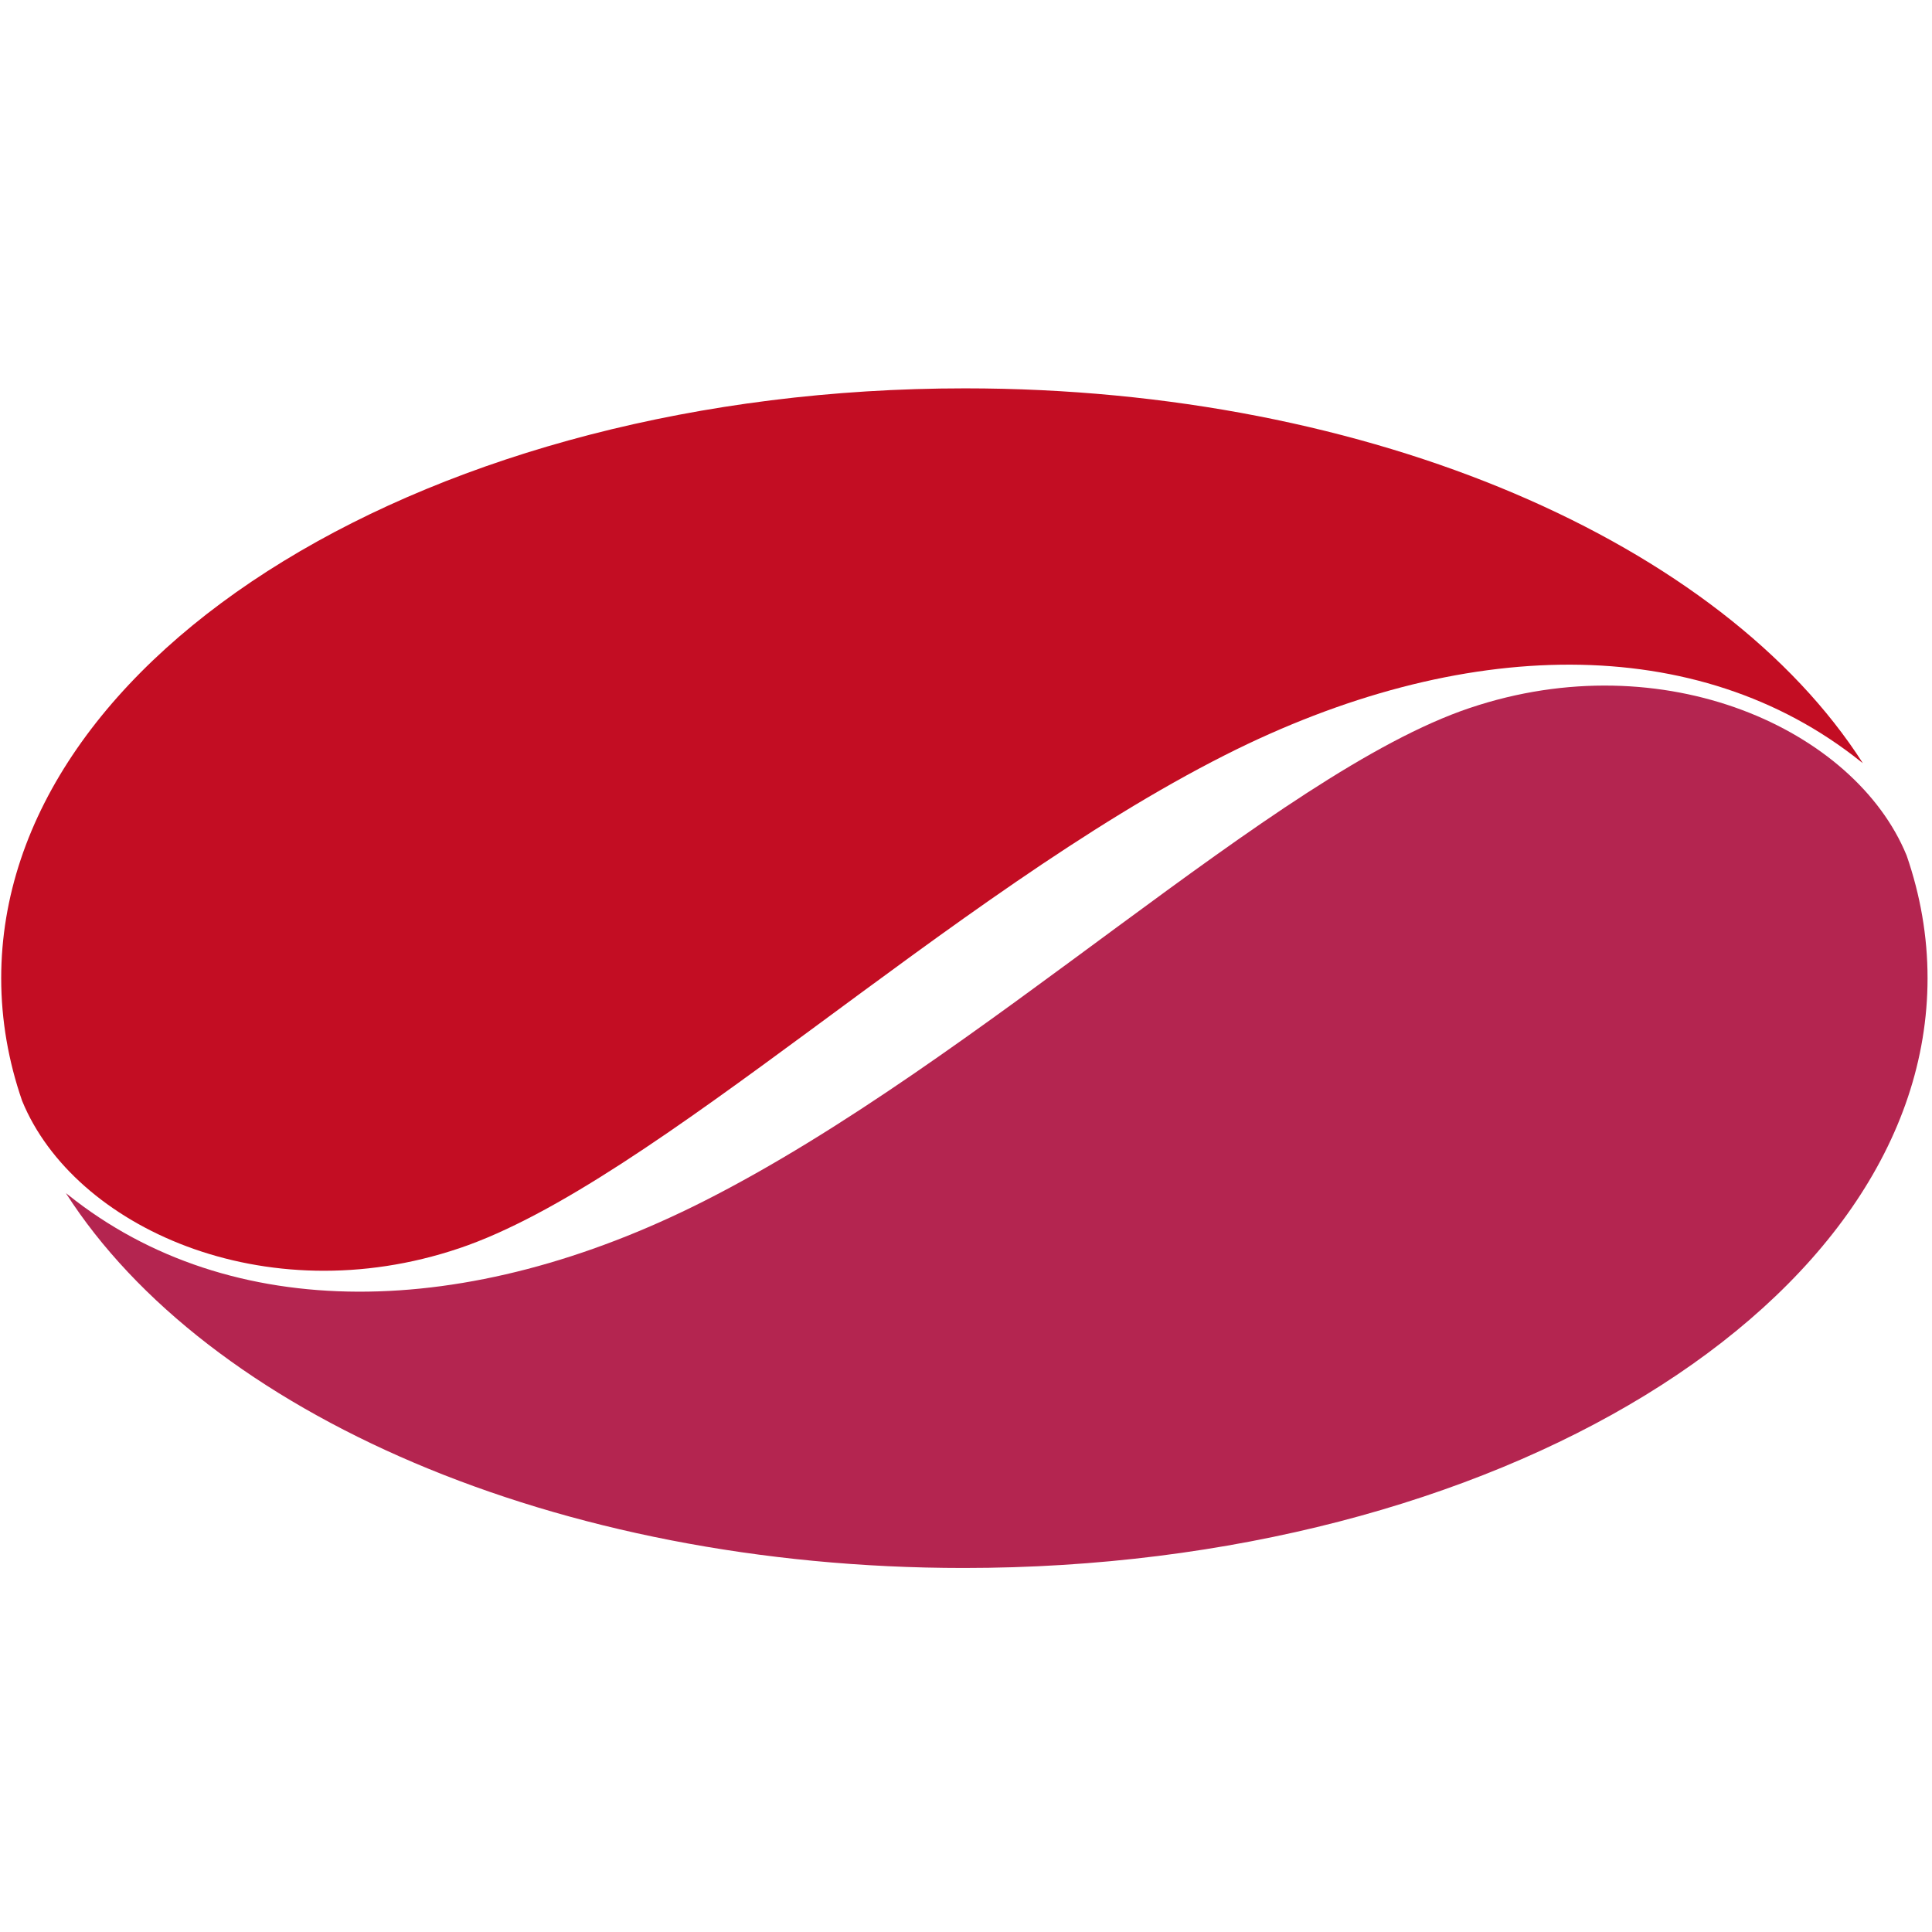
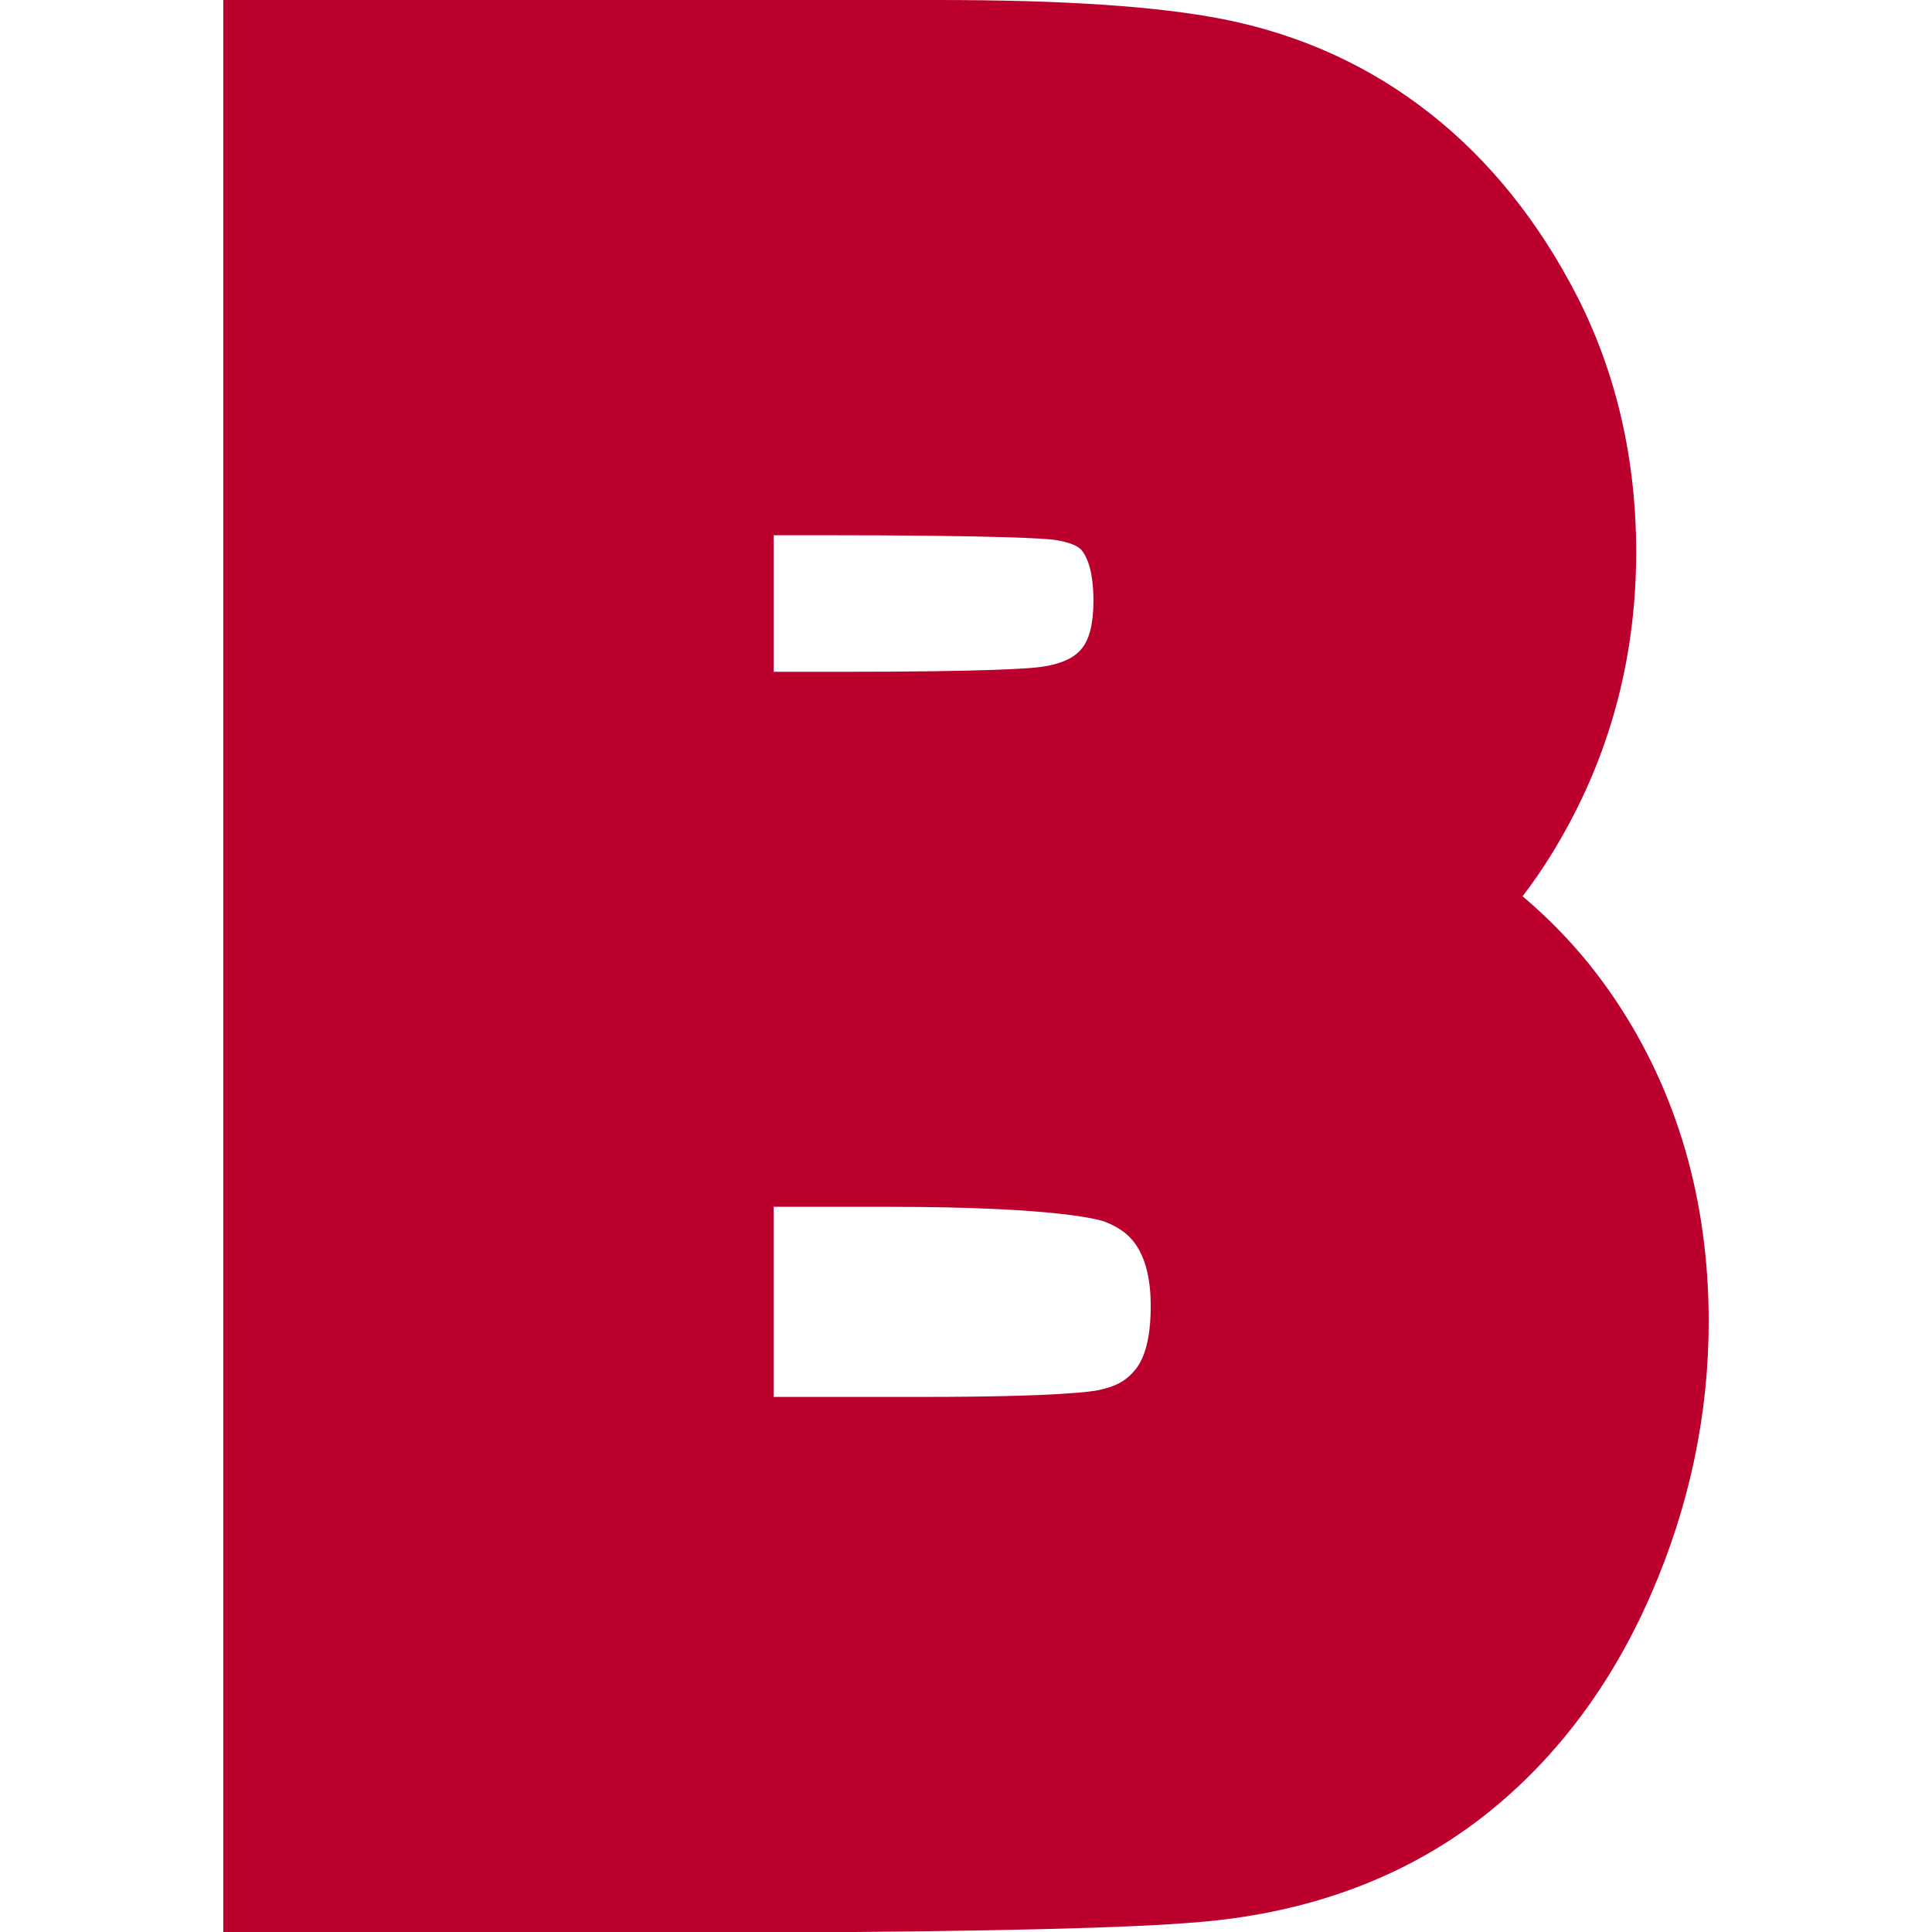
- <svg xmlns="http://www.w3.org/2000/svg" width="512" height="512" viewBox="0 0 512 512">
-   <g transform="translate(0, 102.6) scale(0.6352)">
-     <path d="M191.51,359.3C272.76,331.97 395.41,211.96 511.14,153.48C609.85,103.58 708.47,101.94 776.28,156.18C776.58,156.42 776.89,156.64 777.19,156.87C718.6,65.33 572.99,0.5 402.63,0.5C180.54,0.5 0.5,110.68 0.5,246.59C0.5,264.12 3.52,281.22 9.21,297.71C9.24,297.78 9.26,297.83 9.29,297.9C30.85,350.3 110.25,386.66 191.5,359.3L191.51,359.3Z" style="fill:rgb(195,13,35);fill-rule:nonzero;" />
-     <g transform="matrix(-1,0,-0,-1,804.69,493.1508)">
-       <path d="M191.51,359.3C272.76,331.97 395.41,211.96 511.14,153.48C609.85,103.58 708.47,101.94 776.28,156.18C776.58,156.42 776.89,156.64 777.19,156.87C718.6,65.33 572.99,0.5 402.63,0.5C180.54,0.5 0.5,110.68 0.5,246.59C0.5,264.12 3.52,281.22 9.21,297.71C9.24,297.78 9.26,297.83 9.29,297.9C30.85,350.3 110.25,386.66 191.5,359.3L191.51,359.3Z" style="fill:rgb(180,37,80);fill-rule:nonzero;" />
-     </g>
-   </g>
+ <svg xmlns="http://www.w3.org/2000/svg" viewBox="-33.29 0 288.02 288.02">
+   <path fill="#bc002d" d="M193.68,133.63c2.32-3.03,4.43-6.26,6.34-9.72,7.04-12.62,10.61-26.61,10.61-41.6,0-13.86-2.96-26.68-8.8-38.13-5.72-11.15-13.09-20.31-21.86-27.21-8.96-7.08-19.36-11.83-30.91-14.11-9.75-1.92-23.66-2.86-42.55-2.86H0v288.02h93.72c30.26-.26,47.41-.84,55.53-1.87,15.09-1.86,28.21-7.14,39.03-15.71,10.48-8.32,18.76-19.39,24.61-32.88,5.68-13.05,8.55-26.69,8.55-40.54,0-18.09-4.7-34.26-13.98-48.07-3.91-5.8-8.52-10.92-13.78-15.34M82.05,79.79h6.6c27.74,0,34,.53,35.1.67,1.26.17,3.48.61,4.27,1.64,1.41,1.83,1.7,5.07,1.7,7.46,0,3.39-.61,5.83-1.81,7.2-.54.63-1.83,2.1-6.15,2.68-1.22.17-6.98.71-29.56.71h-10.15v-20.36ZM136.06,204.06c-1.35,1.7-2.84,2.6-5.55,3.17-.78.18-5.75,1.02-26.25,1.02h-22.22v-28.34h17.1c25.54,0,31.73,2.01,32.28,2.22,2.92,1.15,4.13,2.62,4.81,3.71,1.37,2.2,2.03,5.12,2.03,8.94,0,2.97-.38,6.98-2.21,9.29" />
</svg>
